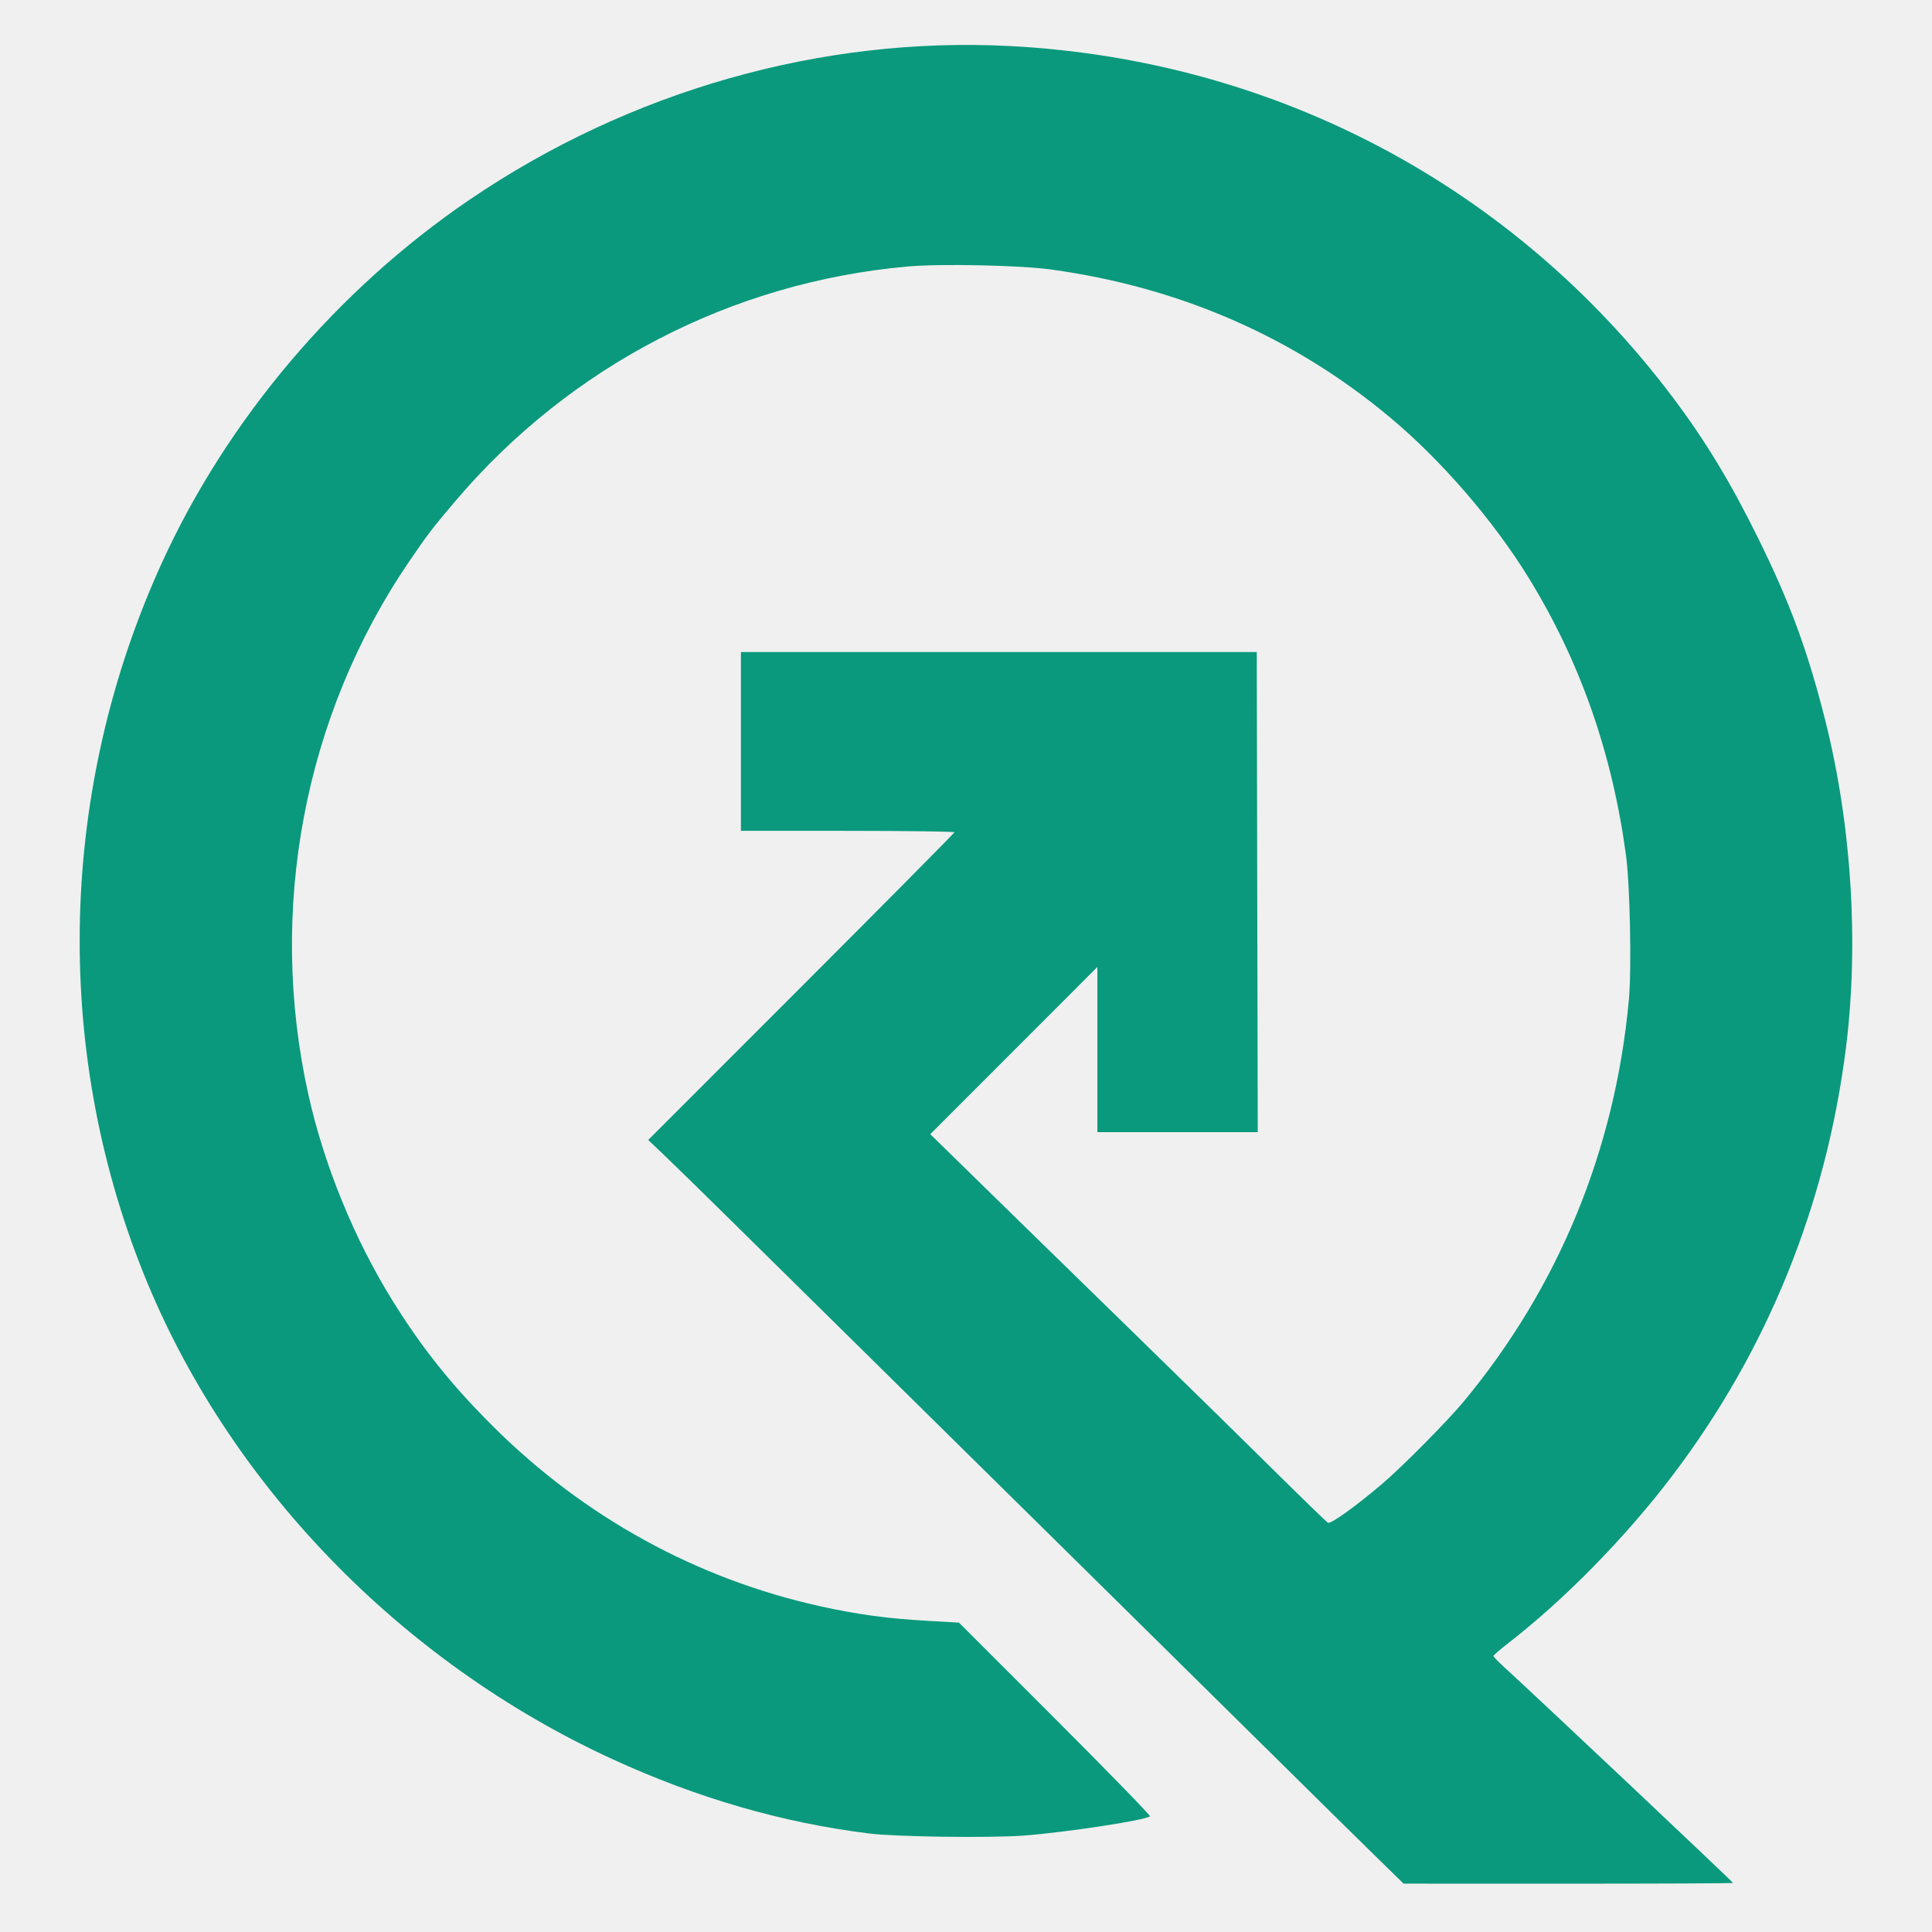
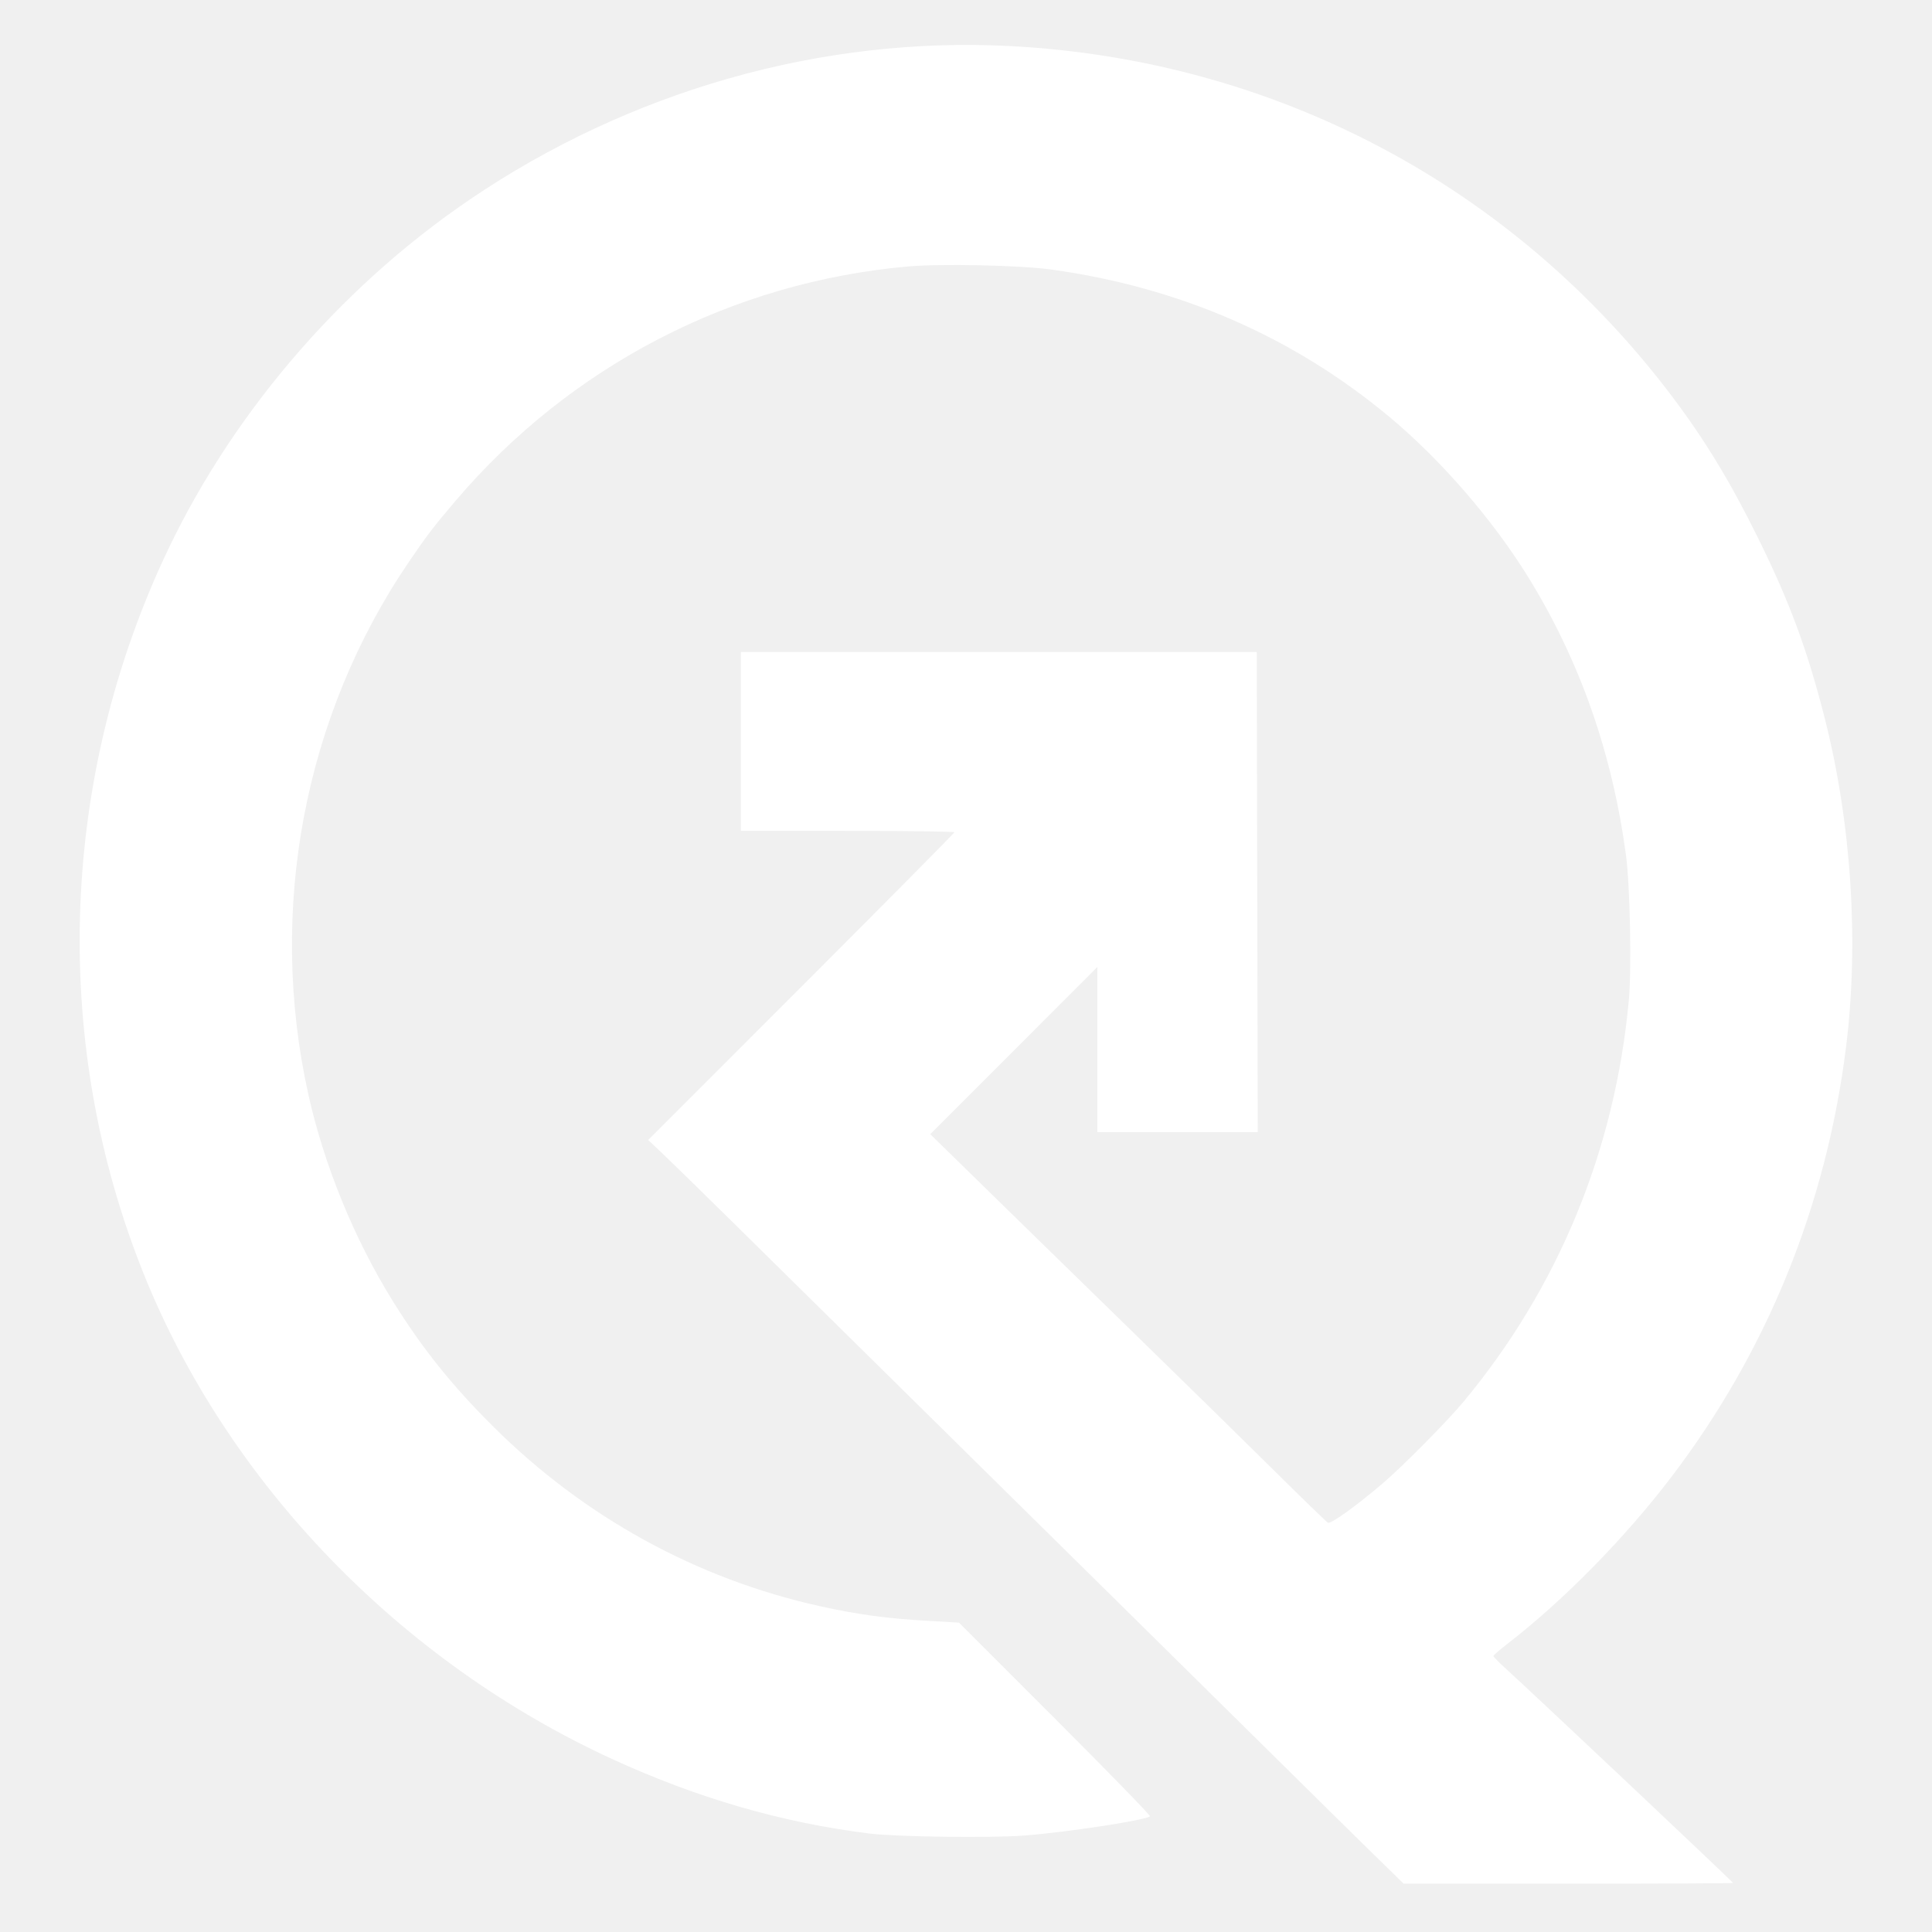
<svg xmlns="http://www.w3.org/2000/svg" viewBox="-40 -22 1000 1000">
-   <path fill="#0A997D" fill-rule="evenodd" d="M671.00,937.82C662.48,929.48 640.65,907.98 622.50,890.03C593.43,861.29 502.22,771.29 400.00,670.50C381.57,652.33 353.90,625.04 338.50,609.85C323.10,594.67 307.12,579.05 303.00,575.15L295.50,568.06L374.75,488.78C418.34,445.17 454.00,409.17 454.00,408.78C454.00,408.39 429.14,408.06 398.75,408.04L343.50,408.02L343.50,361.76L343.50,315.50L477.00,315.50L610.50,315.50L610.75,439.75L611.01,564.00L569.50,564.00L528.00,564.00L528.00,521.25L528.00,478.50L484.75,521.78L441.50,565.05L455.50,578.73C463.20,586.26 478.50,601.22 489.50,611.98C500.50,622.74 528.17,649.75 551.00,672.00C573.83,694.24 604.53,724.37 619.24,738.93C633.95,753.49 646.59,765.75 647.32,766.16C648.78,766.97 661.74,757.68 675.50,745.96C685.90,737.10 709.08,713.69 717.55,703.50C766.68,644.33 795.94,573.25 803.09,495.62C804.57,479.59 803.70,436.02 801.59,420.50C794.41,367.54 777.76,320.16 751.18,277.00C732.83,247.21 705.82,215.99 679.19,193.81C629.35,152.28 570.53,126.65 504.00,117.49C488.07,115.29 446.95,114.42 430.00,115.92C339.04,123.97 255.43,167.23 196.00,237.00C184.26,250.79 181.30,254.65 171.72,268.71C117.38,348.46 98.39,448.95 119.60,544.50C127.69,580.93 143.38,619.35 163.20,651.25C178.51,675.91 193.80,695.01 215.41,716.50C262.52,763.33 320.54,795.21 384.50,809.39C403.82,813.67 419.22,815.76 440.43,816.96L456.36,817.87L506.16,867.66C533.55,895.04 555.63,917.74 555.23,918.11C552.99,920.14 512.04,926.40 490.00,928.08C472.65,929.40 423.93,928.76 410.00,927.03C364.83,921.43 320.86,908.69 276.83,888.46C166.94,837.96 77.73,745.49 34.24,637.00C-12.90,519.41 -9.41,385.85 43.85,269.18C77.78,194.87 134.61,127.86 203.23,81.24C286.14,24.92 385.26,-3.23 482.78,1.84C620.27,8.99 743.81,74.54 826.07,184.00C842.73,206.17 855.80,227.74 869.98,256.50C886.43,289.83 895.53,314.47 904.56,350.09C918.34,404.44 922.28,466.21 915.44,520.50C905.13,602.19 874.64,677.23 825.44,742.03C801.27,773.86 769.53,806.21 740.25,828.83C736.26,831.92 733.00,834.75 733.00,835.13C733.00,835.52 735.63,838.23 738.85,841.17C756.02,856.83 857.00,952.08 857.00,952.61C857.00,952.82 818.64,952.99 771.75,952.99L686.50,952.97L671.00,937.82Z" />
+   <path fill="#ffffff" fill-rule="evenodd" d="M671.00,937.82C662.48,929.48 640.65,907.98 622.50,890.03C593.43,861.29 502.22,771.29 400.00,670.50C381.57,652.33 353.90,625.04 338.50,609.85C323.10,594.67 307.12,579.05 303.00,575.15L295.50,568.06L374.75,488.78C418.34,445.17 454.00,409.17 454.00,408.78C454.00,408.39 429.14,408.06 398.75,408.04L343.50,408.02L343.50,361.76L343.50,315.50L477.00,315.50L610.50,315.50L610.75,439.75L611.01,564.00L569.50,564.00L528.00,564.00L528.00,521.25L528.00,478.50L484.75,521.78L441.50,565.05L455.50,578.73C463.20,586.26 478.50,601.22 489.50,611.98C500.50,622.74 528.17,649.75 551.00,672.00C573.83,694.24 604.53,724.37 619.24,738.93C633.95,753.49 646.59,765.75 647.32,766.16C648.78,766.97 661.74,757.68 675.50,745.96C685.90,737.10 709.08,713.69 717.55,703.50C766.68,644.33 795.94,573.25 803.09,495.62C804.57,479.59 803.70,436.02 801.59,420.50C794.41,367.54 777.76,320.16 751.18,277.00C732.83,247.21 705.82,215.99 679.19,193.81C629.35,152.28 570.53,126.65 504.00,117.49C488.07,115.29 446.95,114.42 430.00,115.92C339.04,123.97 255.43,167.23 196.00,237.00C184.26,250.79 181.30,254.65 171.72,268.71C117.38,348.46 98.39,448.95 119.60,544.50C127.69,580.93 143.38,619.35 163.20,651.25C178.51,675.91 193.80,695.01 215.41,716.50C262.52,763.33 320.54,795.21 384.50,809.39C403.82,813.67 419.22,815.76 440.43,816.96L456.36,817.87L506.16,867.66C533.55,895.04 555.63,917.74 555.23,918.11C552.99,920.14 512.04,926.40 490.00,928.08C472.65,929.40 423.93,928.76 410.00,927.03C364.83,921.43 320.86,908.69 276.83,888.46C166.94,837.96 77.73,745.49 34.24,637.00C-12.90,519.41 -9.41,385.85 43.85,269.18C77.78,194.87 134.61,127.86 203.23,81.24C286.14,24.92 385.26,-3.23 482.78,1.84C620.27,8.99 743.81,74.54 826.07,184.00C842.73,206.17 855.80,227.74 869.98,256.50C886.43,289.83 895.53,314.47 904.56,350.09C918.34,404.44 922.28,466.21 915.44,520.50C905.13,602.19 874.64,677.23 825.44,742.03C801.27,773.86 769.53,806.21 740.25,828.83C736.26,831.92 733.00,834.75 733.00,835.13C733.00,835.52 735.63,838.23 738.85,841.17C756.02,856.83 857.00,952.08 857.00,952.61C857.00,952.82 818.64,952.99 771.75,952.99L686.50,952.97L671.00,937.82Z" />
</svg>
